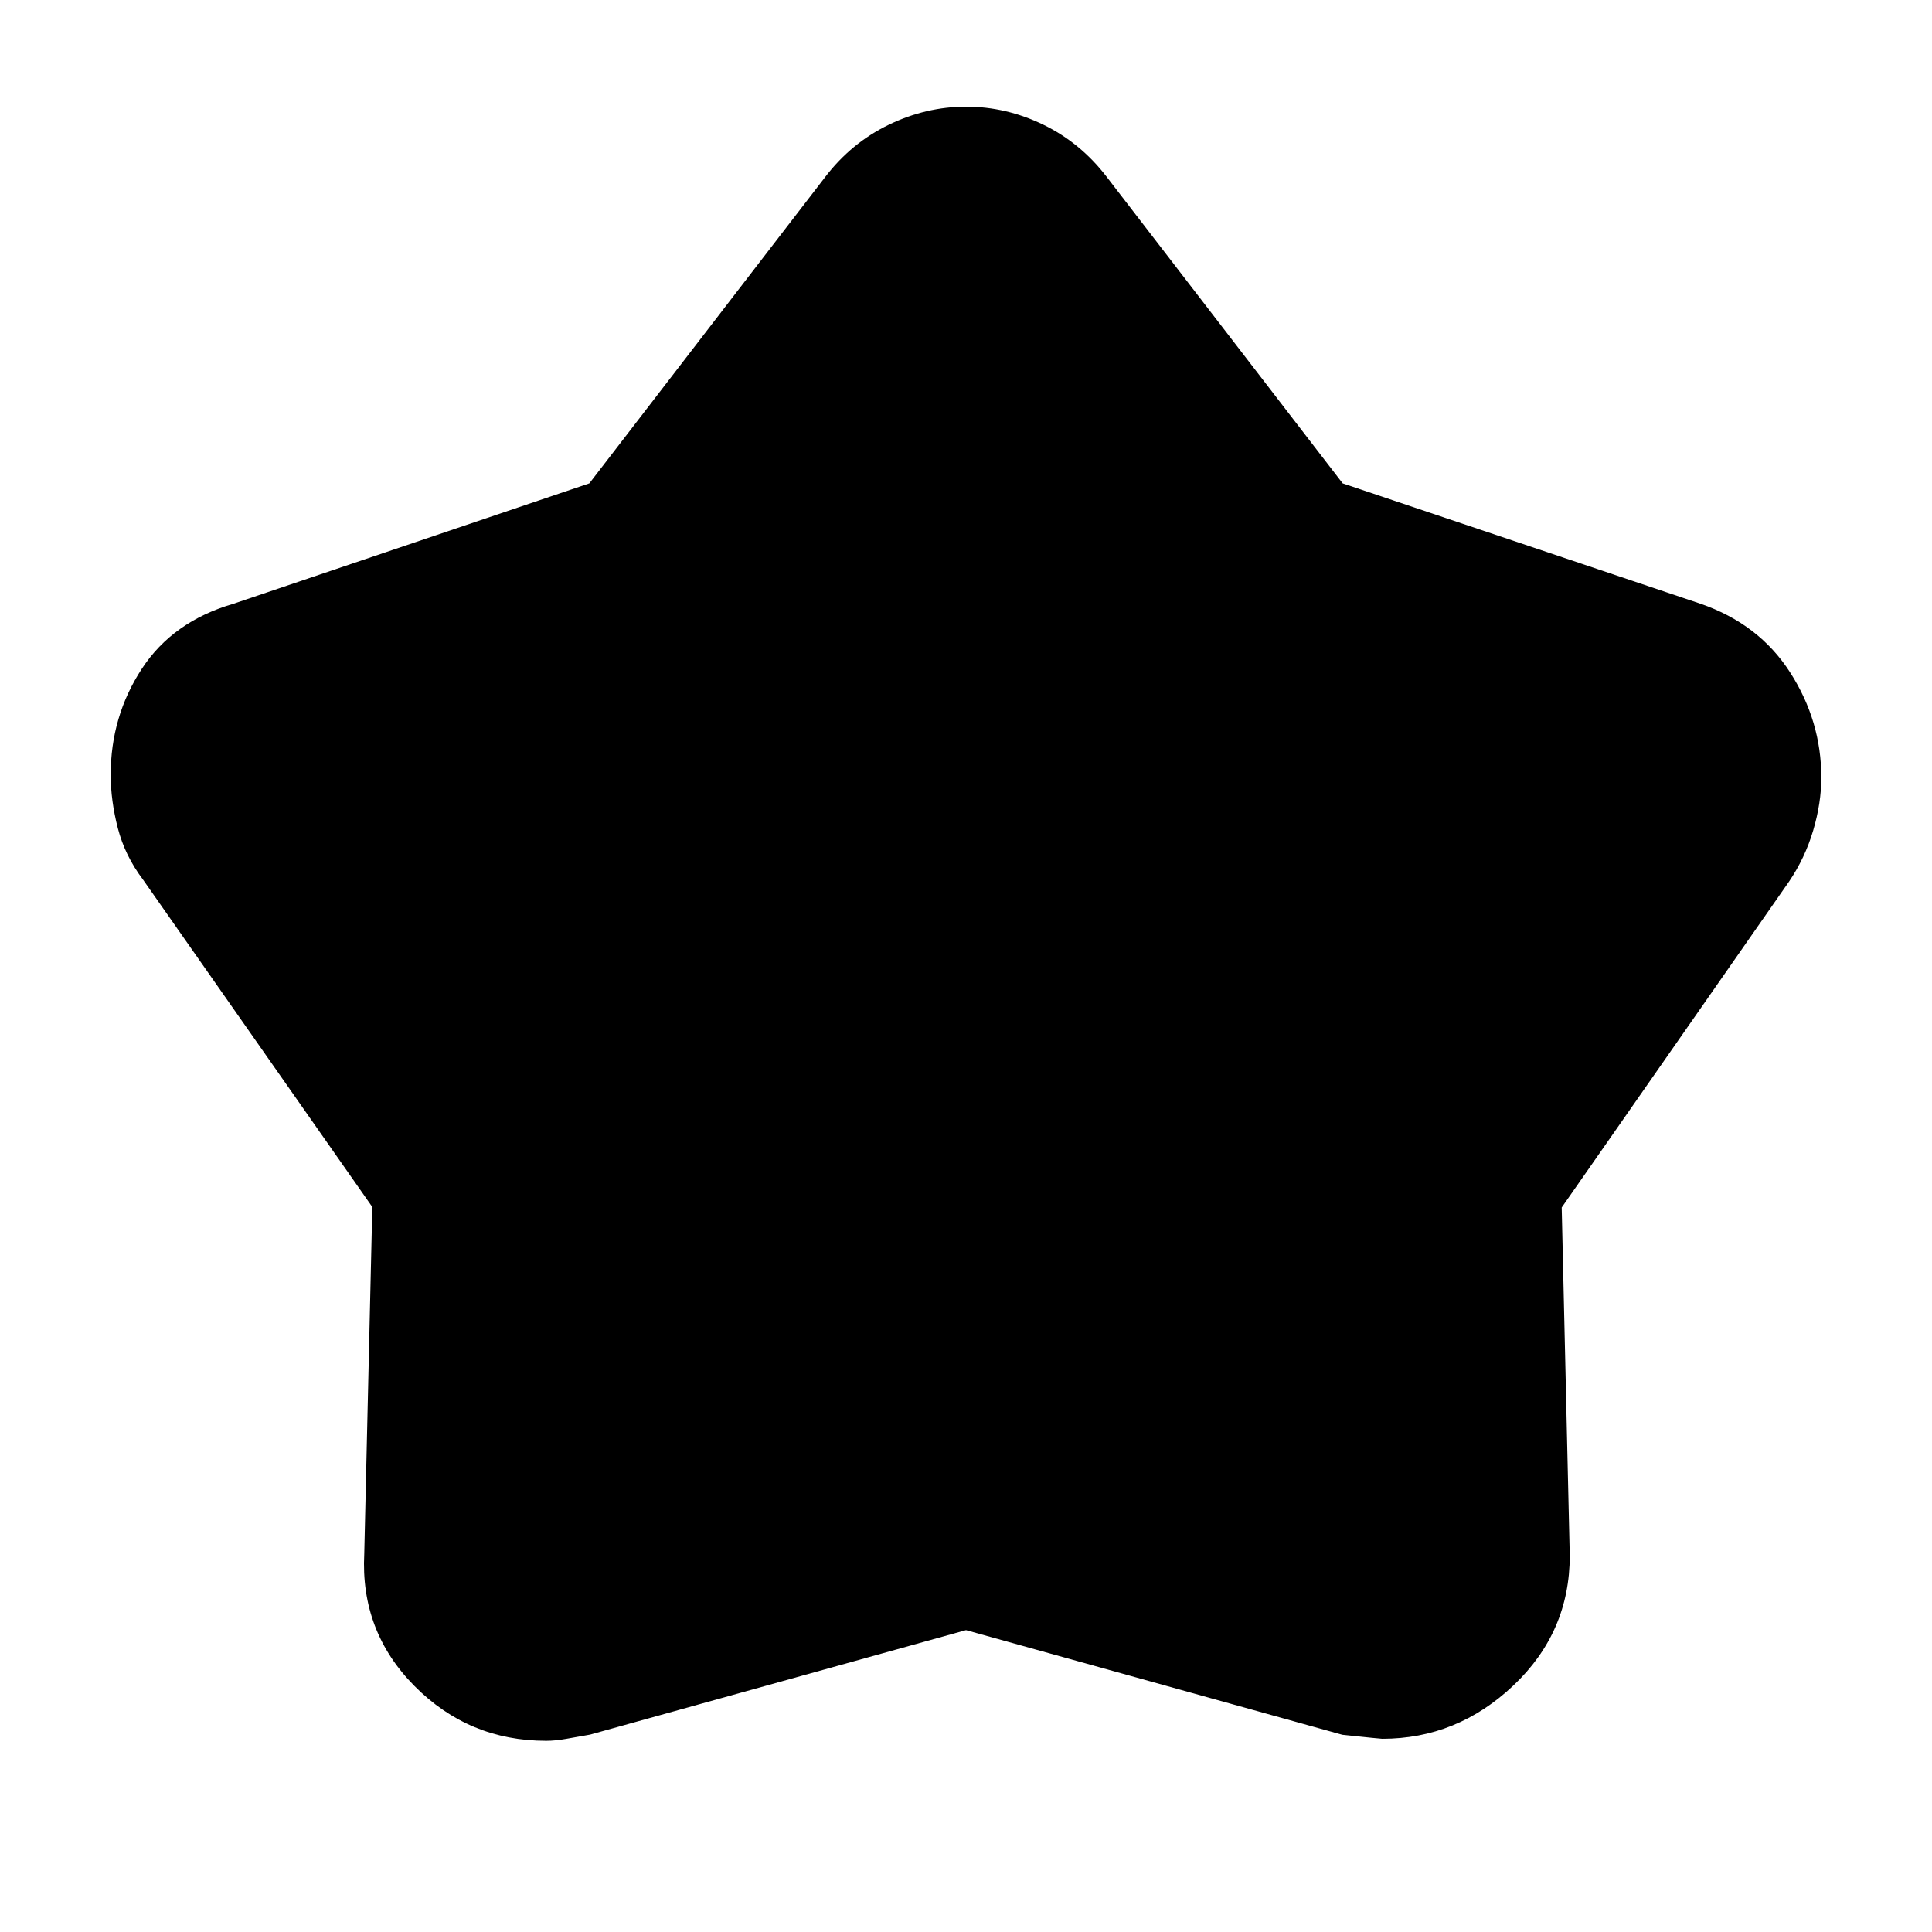
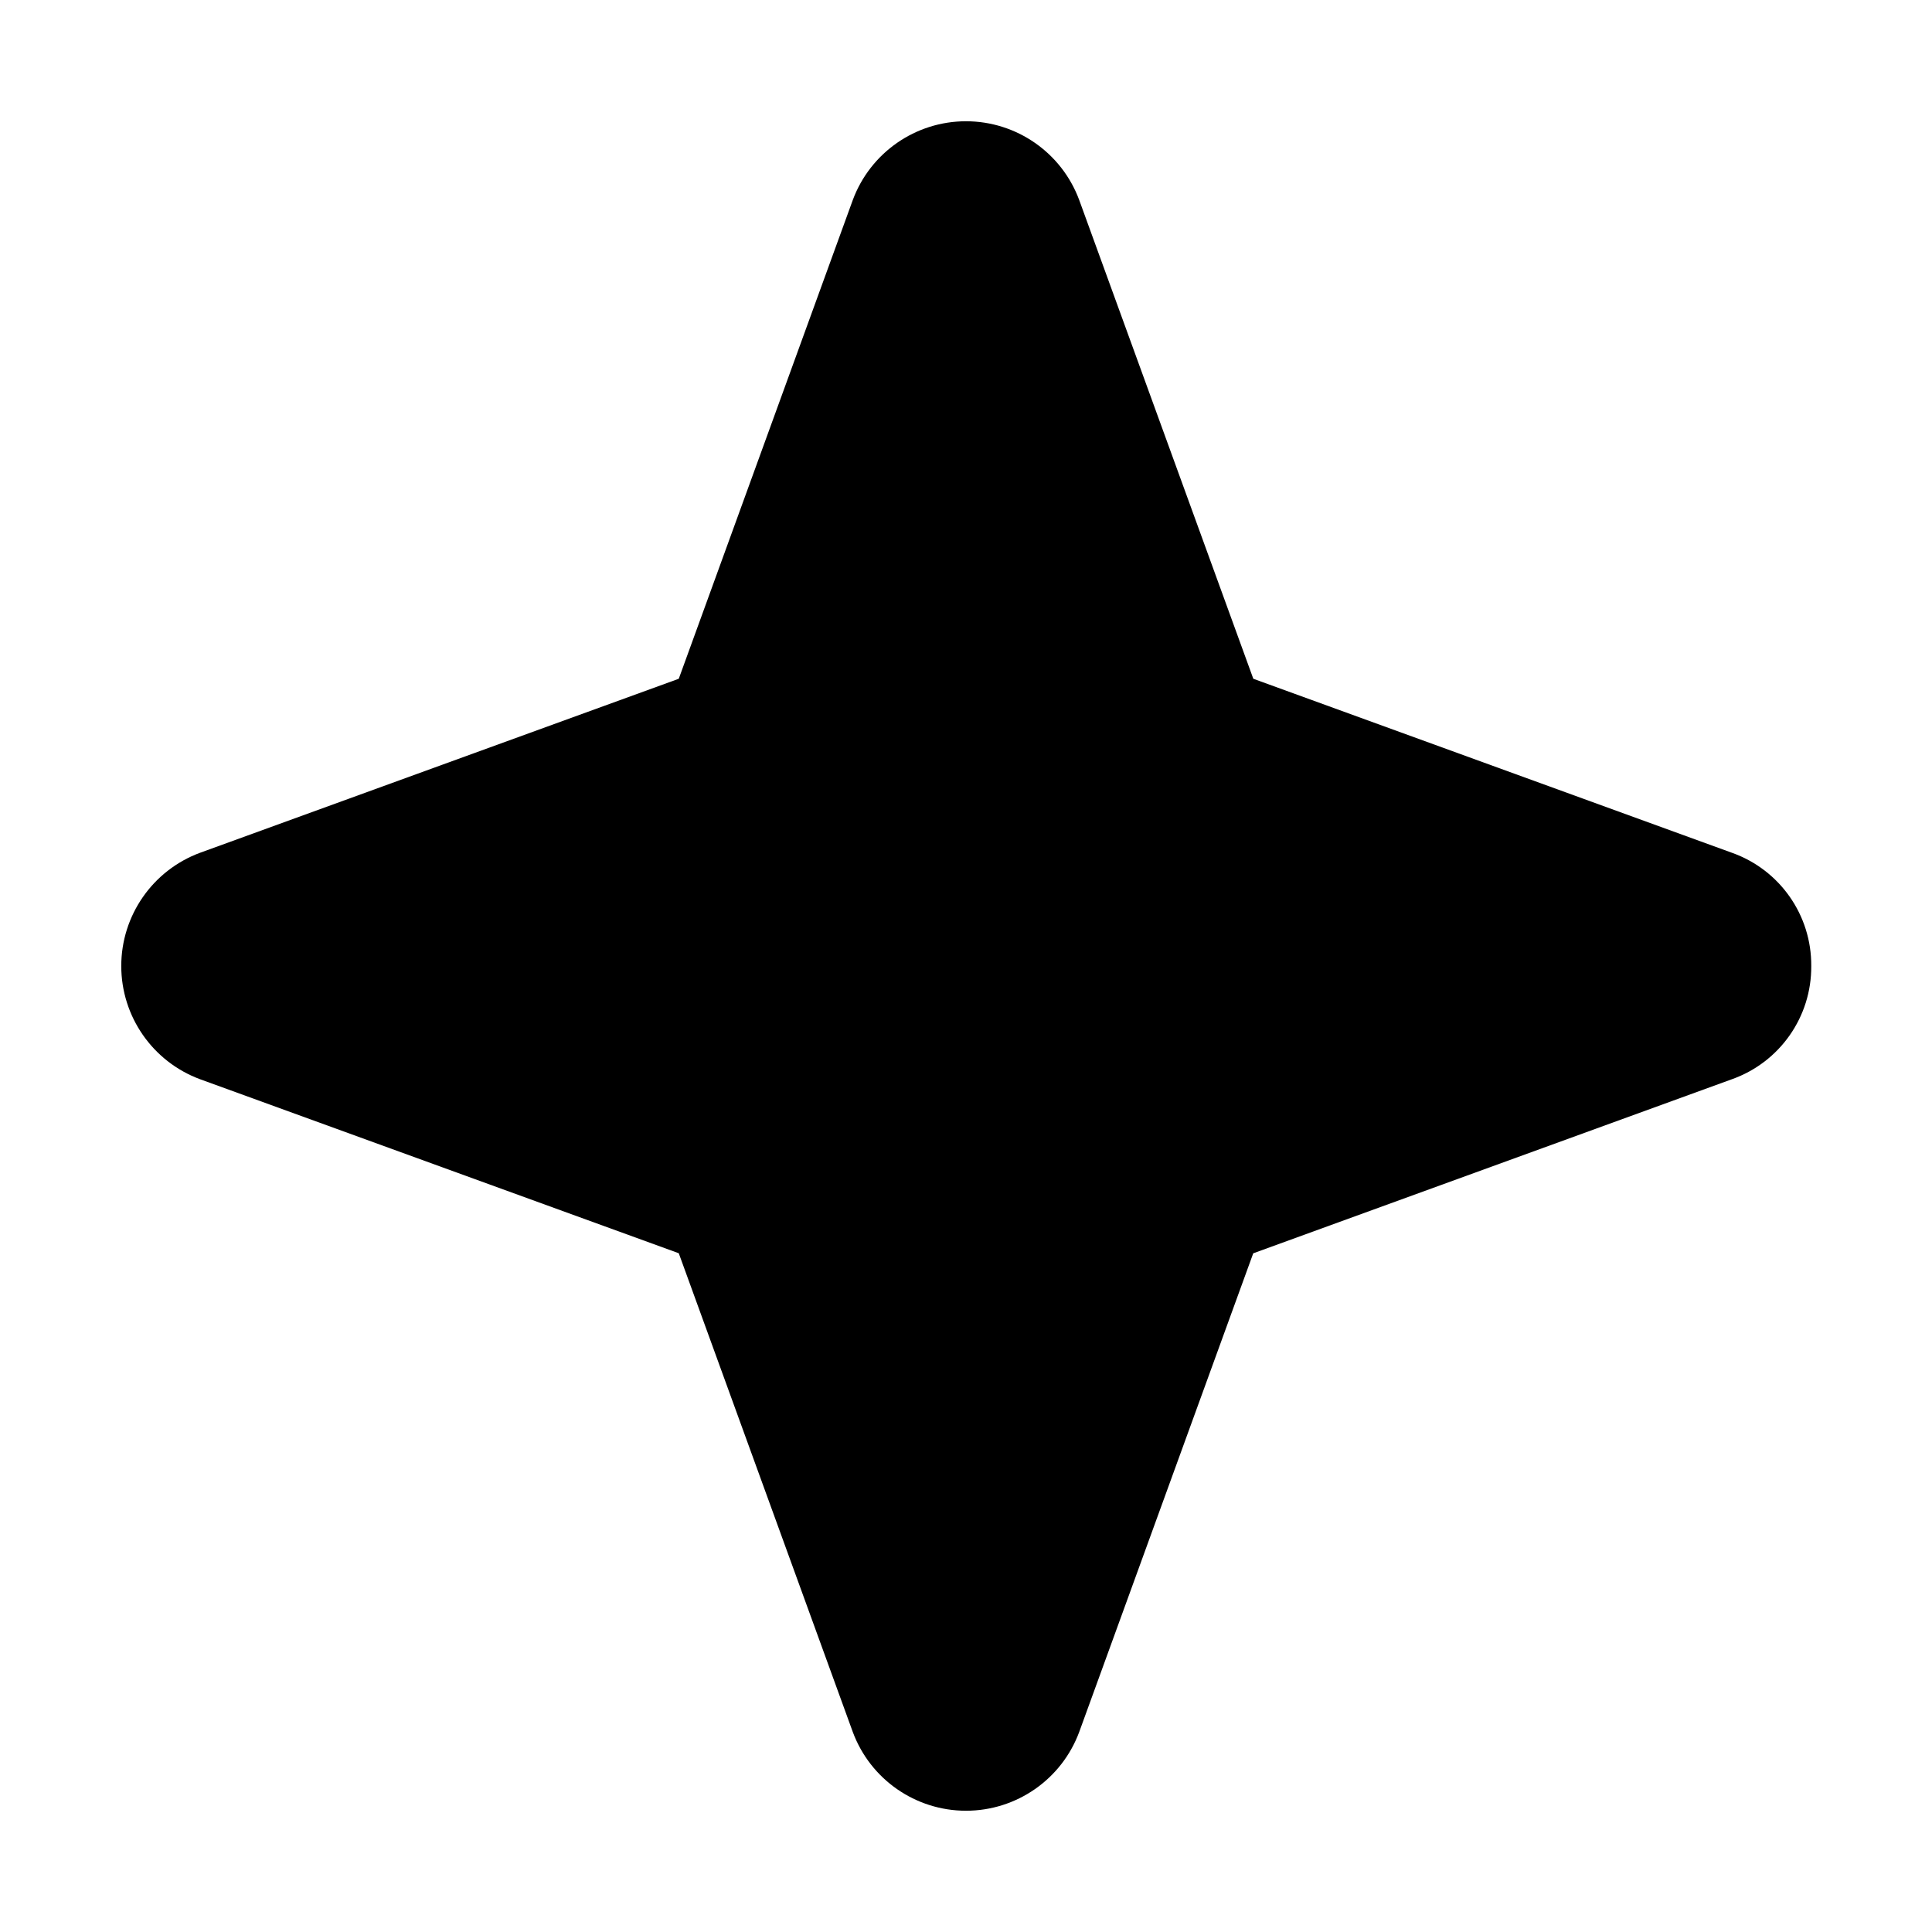
- <svg xmlns="http://www.w3.org/2000/svg" width="48" height="48" viewBox="0 -960 960 960">
-   <path d="M292.84-719.82 410-872q13-17 31.59-26 18.58-9 38.5-9 19.91 0 38.41 9 18.5 9 31.5 26l117.16 152.18L845-660q29 10 44.5 34.11t15.5 52.22q0 12.67-4.03 26.3Q896.93-533.74 889-522L776-360l4 173q0 38-28 64.5T686.82-96Q686-96 667-98l-187-52-186.78 51.92Q287-97 281.49-96q-5.51 1-10.1 1Q233-95 206-122.19q-27-27.18-25-65.81l4-172.25L71-523q-8.93-11.83-12.47-25.55Q55-562.28 55-575q0-29 15.42-52.61Q85.84-651.21 116-660l176.84-59.82Z" />
+ <svg xmlns="http://www.w3.org/2000/svg" viewBox="0 0 256 256" fill="currentColor">
+   <path d="M240,128a15.79,15.79,0,0,1-10.5,15l-63.44,23.07L143,229.5a16,16,0,0,1-30,0L89.94,166.06,26.5,143a16,16,0,0,1,0-30L89.94,89.94,113,26.5a16,16,0,0,1,30,0l23.07,63.44L229.5,113A15.79,15.79,0,0,1,240,128Z" />
</svg>
